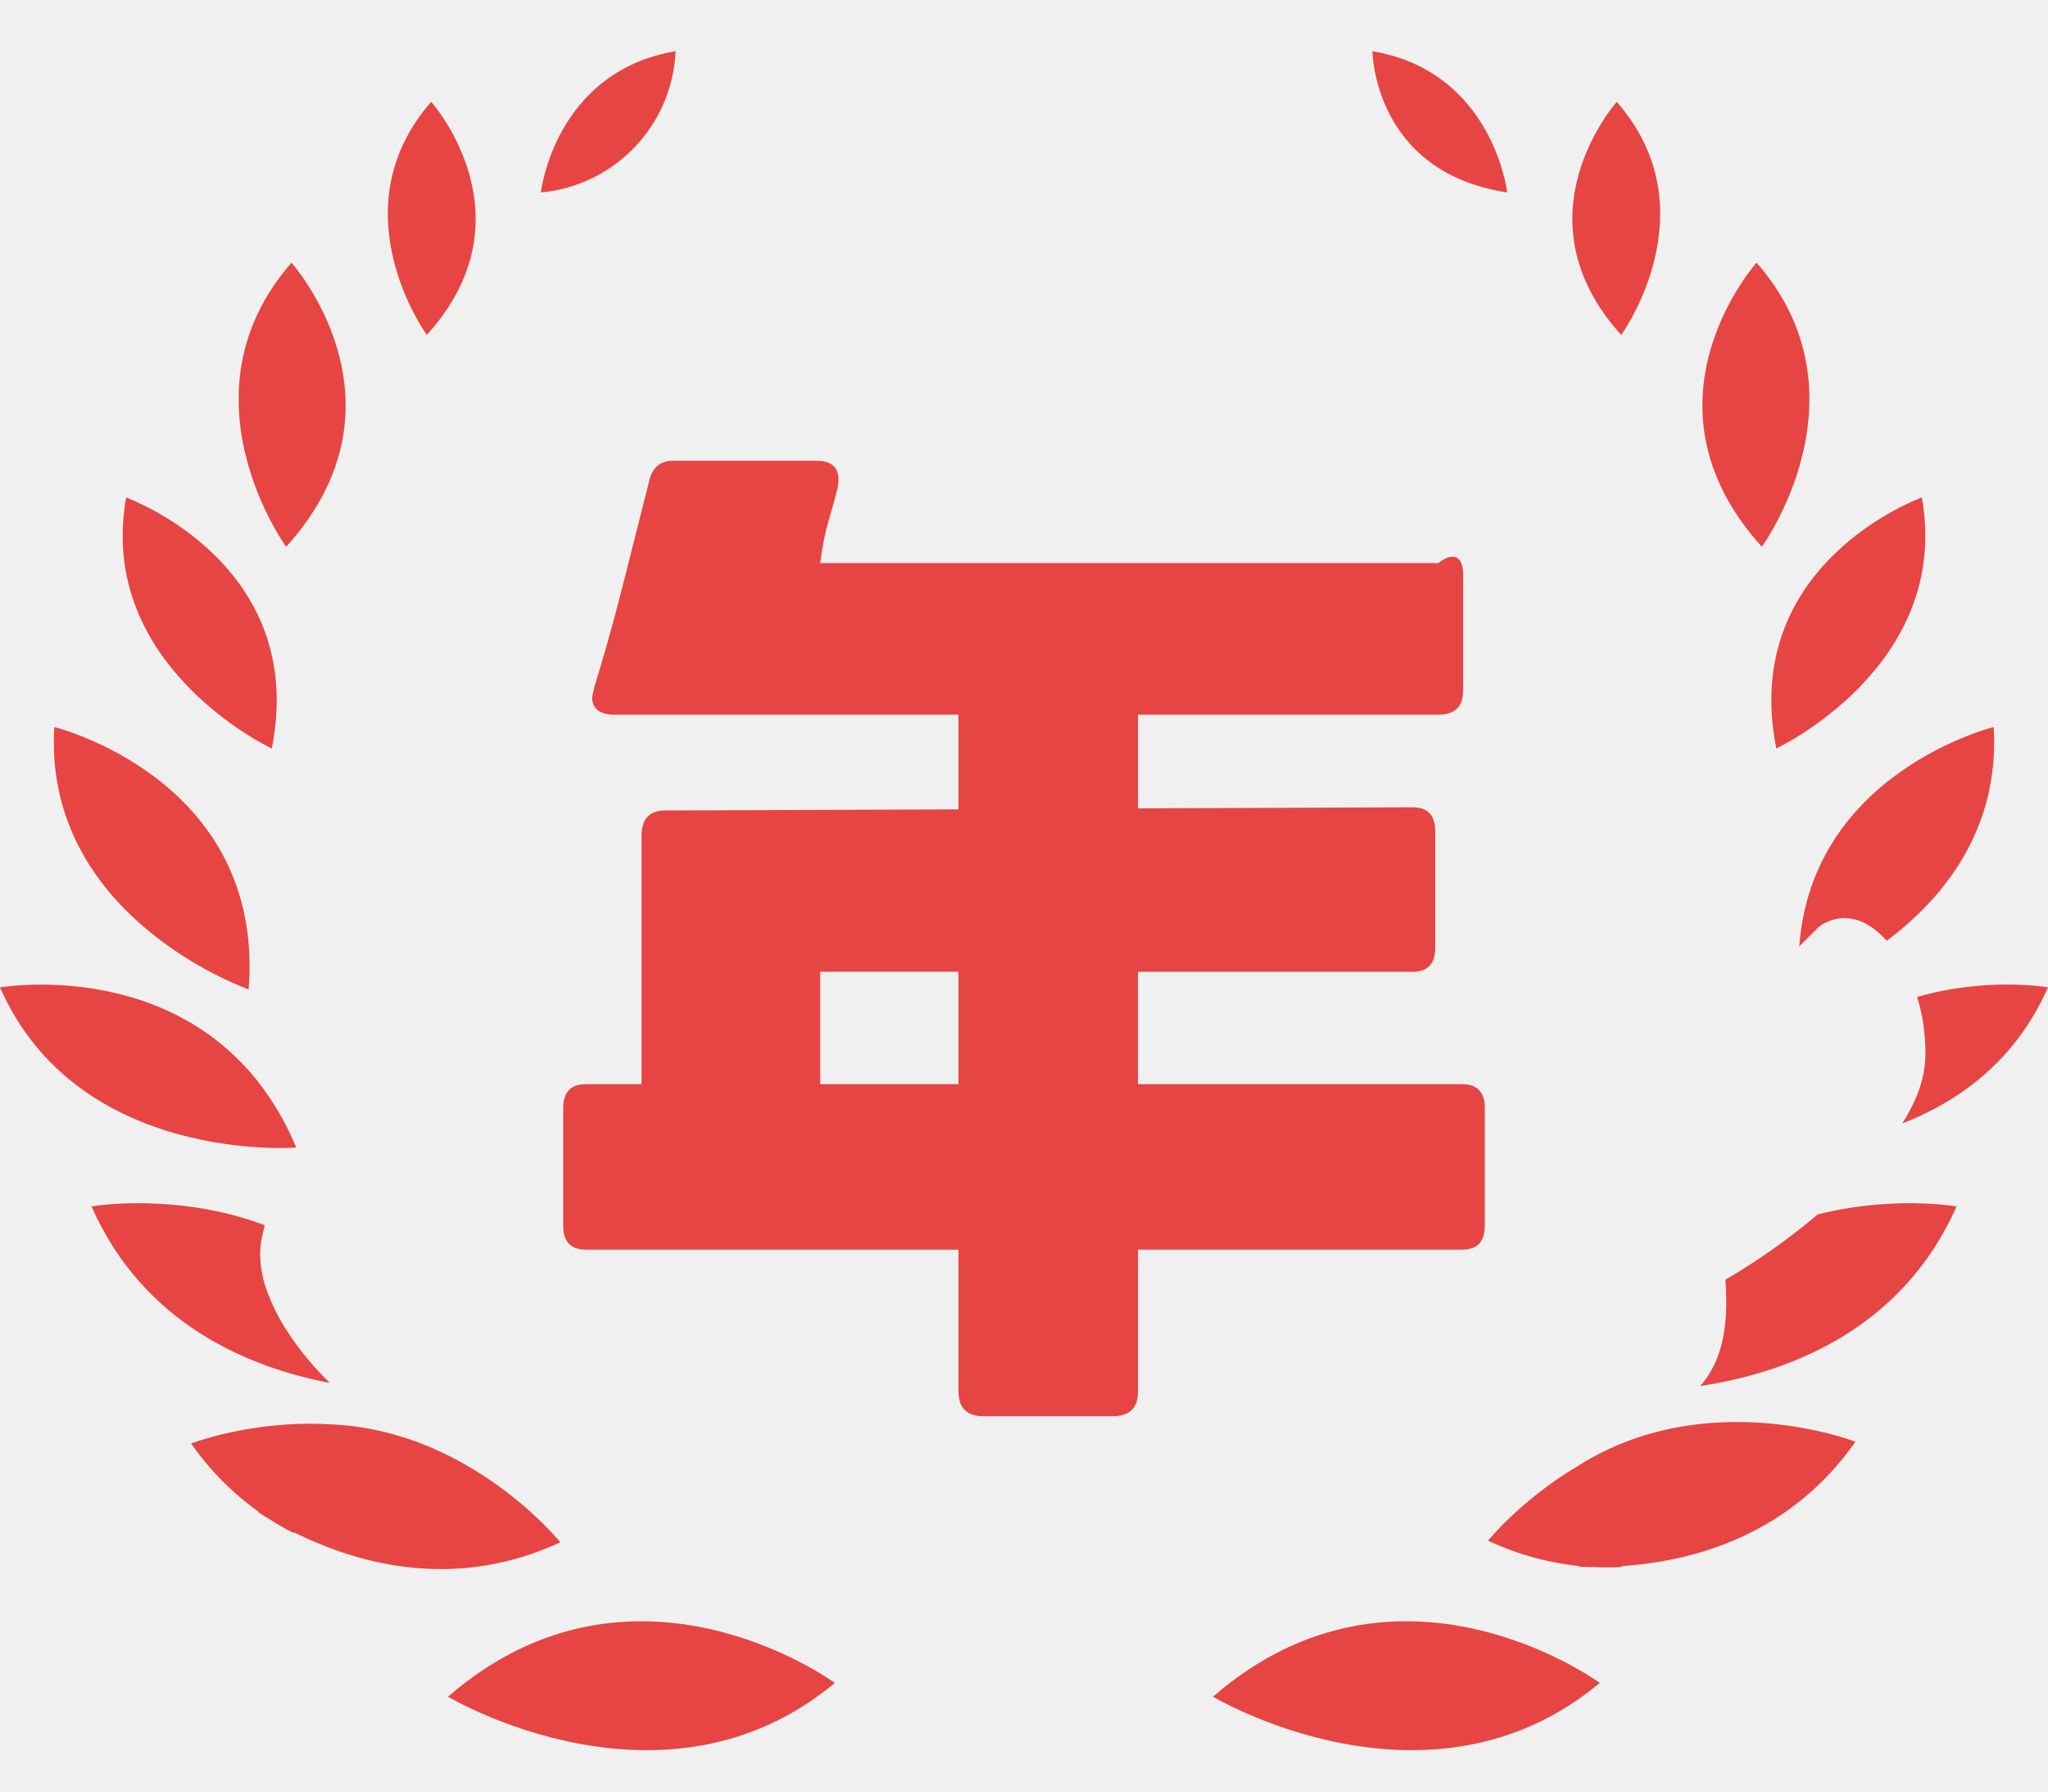
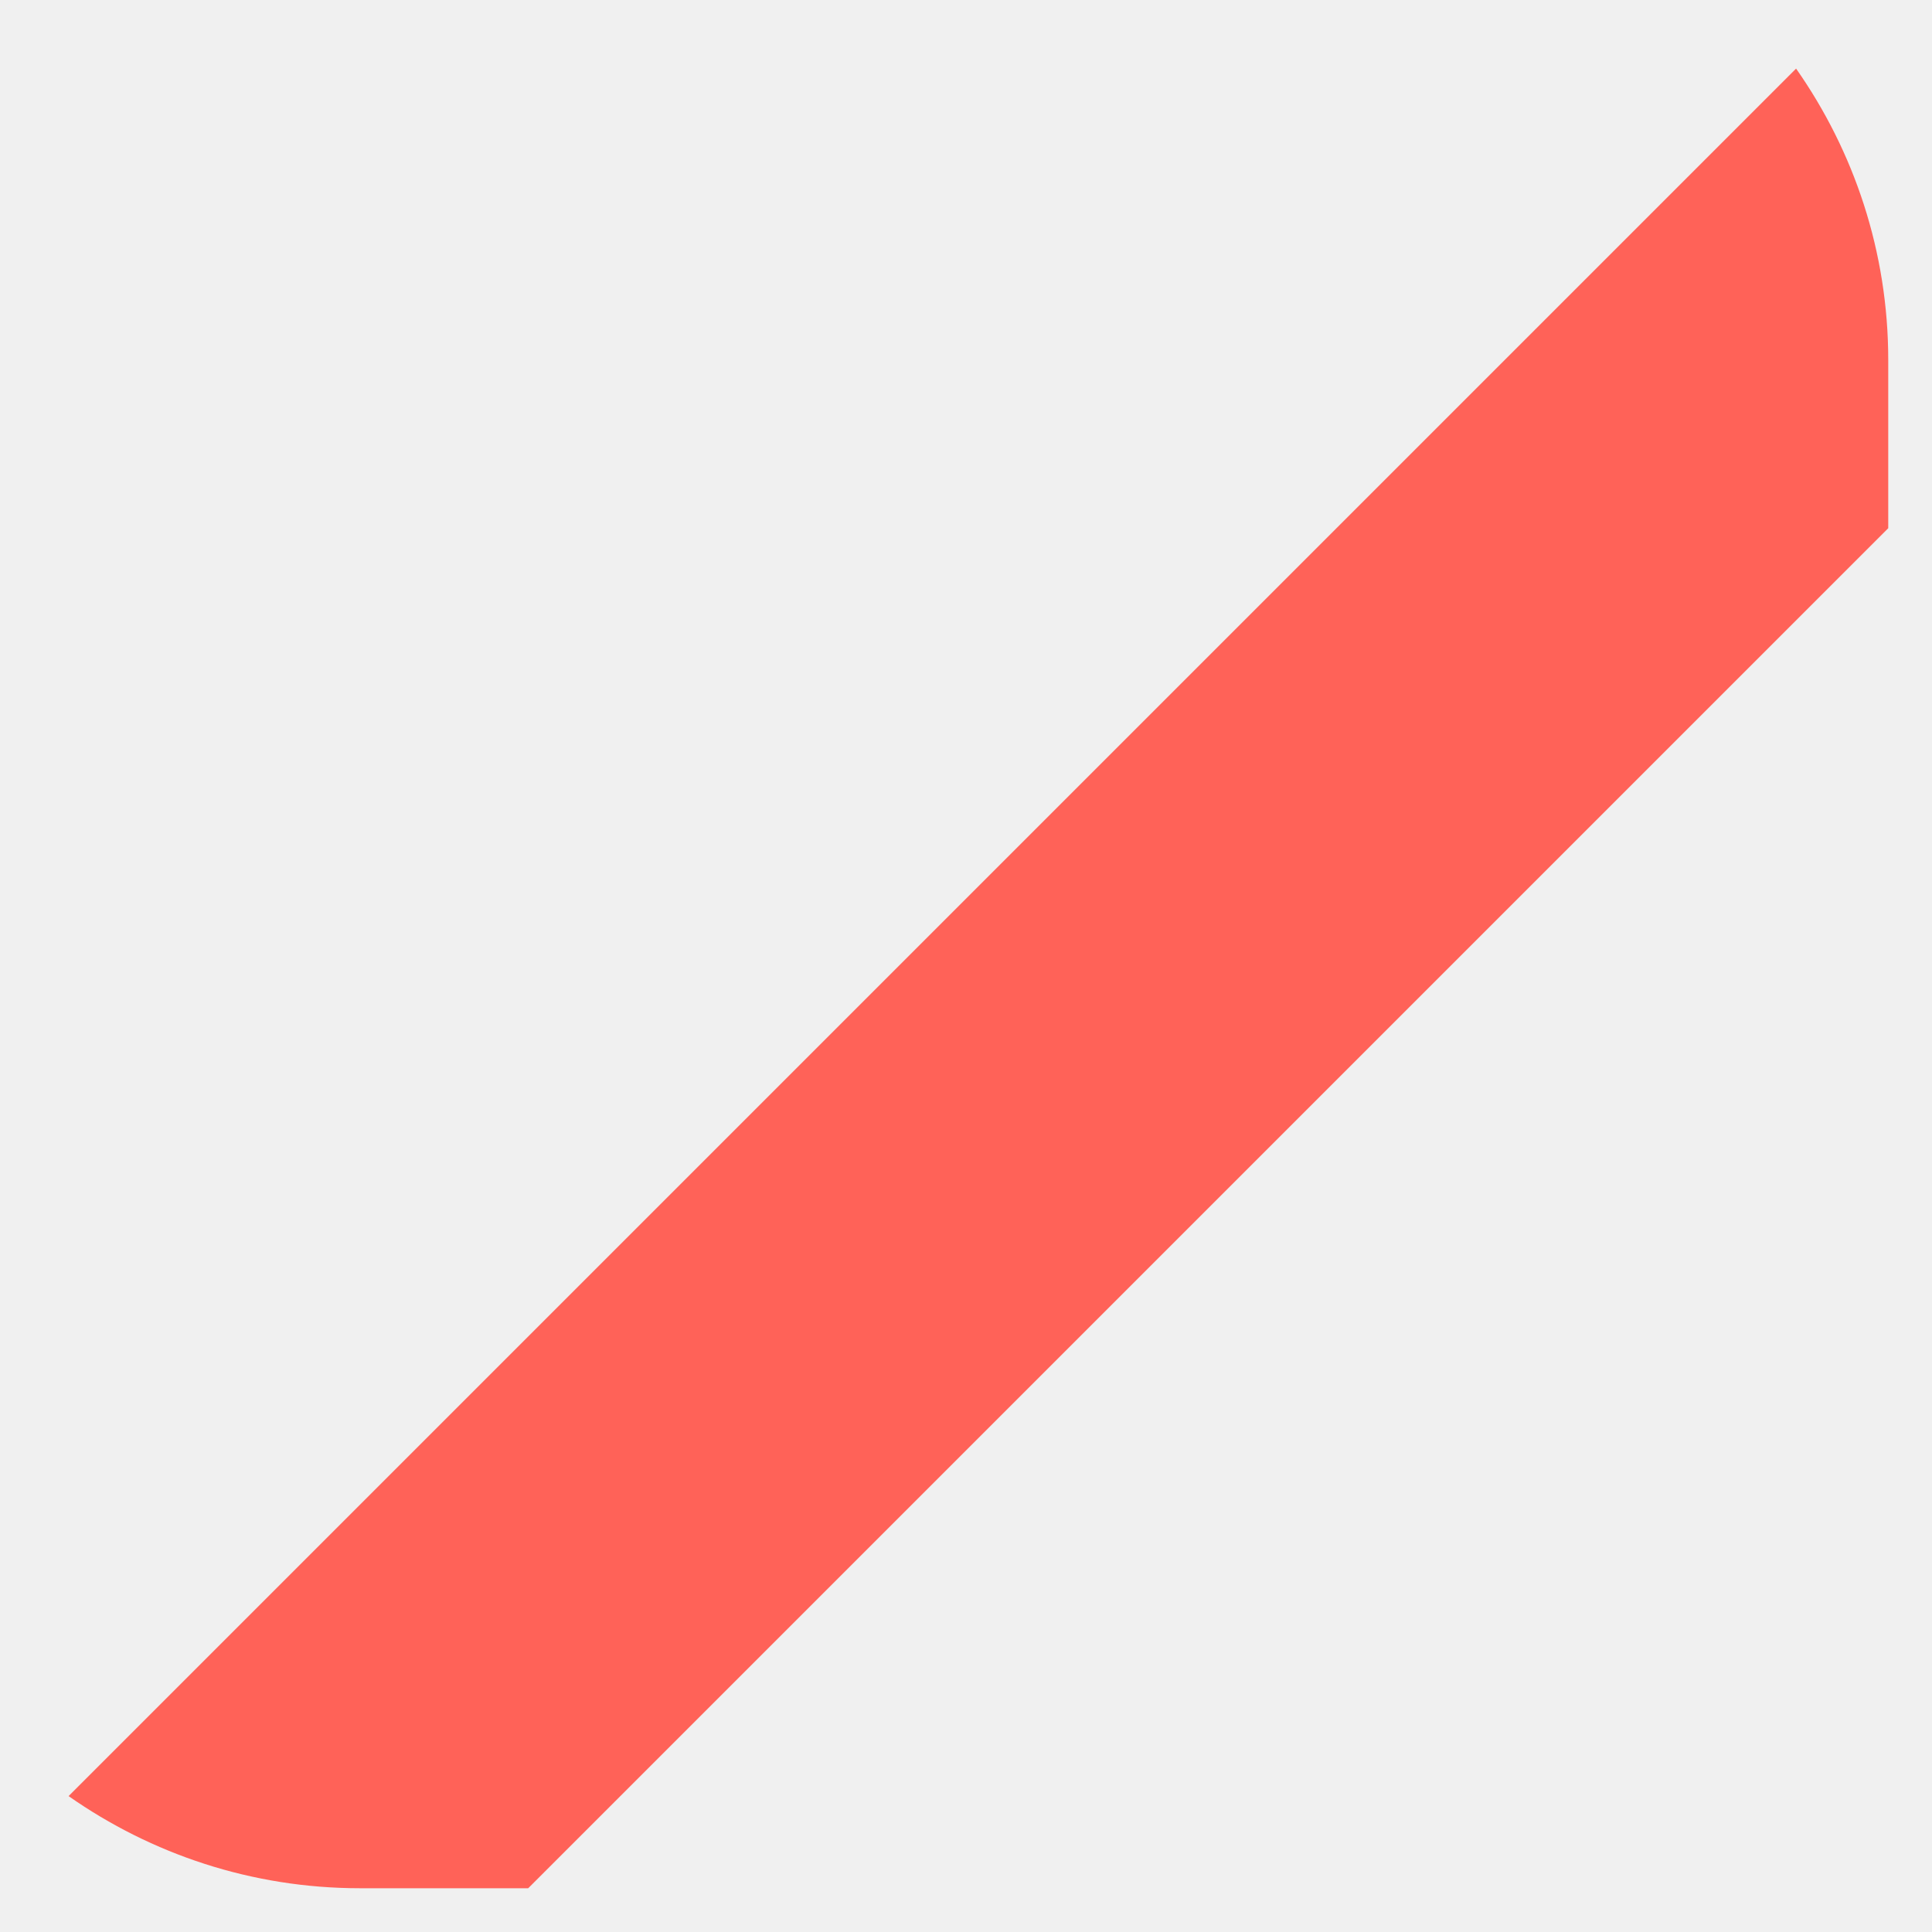
- <svg xmlns="http://www.w3.org/2000/svg" version="1.1" width="40px" height="35px">
+ <svg xmlns="http://www.w3.org/2000/svg" version="1.1" width="20px" height="20px">
  <defs>
    <pattern id="BGPattern" patternUnits="userSpaceOnUse" alignment="0 0" imageRepeat="None" />
-     <mask fill="white" id="Clip284">
-       <path d="M 26.805 1  C 26.805 1  26.821 3.362  29.438 3.76  C 29.438 3.76  29.166 1.4  26.805 1  Z M 37.536 9.718  C 37.536 9.718  33.97 10.993  34.693 14.622  C 34.693 14.622  38.127 13.015  37.536 9.718  Z M 38.94 14.203  C 38.94 14.203  35.394 15.076  35.142 18.488  L 35.531 18.101  C 35.676 17.992  35.854 17.934  36.035 17.937  C 36.258 17.937  36.473 18.031  36.694 18.222  C 36.748 18.27  36.799 18.322  36.85 18.378  C 37.914 17.582  39.061 16.241  38.94 14.203  Z M 34.411 10.681  C 34.411 10.681  36.568 7.718  34.308 5.131  C 34.308 5.131  31.86 7.862  34.411 10.681  Z M 31.664 6.543  C 31.664 6.543  33.432 4.113  31.578 1.99  C 31.578 1.99  29.569 4.231  31.664 6.543  Z M 10.563 3.76  C 12.007 3.628  13.132 2.449  13.195 1  C 10.832 1.4  10.563 3.76  10.563 3.76  Z M 40 19.288  C 40 19.288  38.803 19.08  37.442 19.478  C 37.453 19.508  37.462 19.536  37.471 19.567  C 37.561 19.876  37.606 20.22  37.606 20.59  C 37.606 20.917  37.521 21.256  37.351 21.597  C 37.291 21.717  37.226 21.833  37.154 21.947  C 38.24 21.525  39.36 20.742  40 19.288  Z M 31.245 32.877  C 31.245 32.877  27.32 29.996  23.691 33.146  C 23.691 33.146  27.904 35.667  31.245 32.877  Z M 16.305 32.877  C 16.305 32.877  12.38 29.996  8.75 33.146  C 8.75 33.146  12.963 35.667  16.305 32.877  Z M 31.026 30.613  L 31.026 30.612  L 30.824 30.608  L 30.865 30.596  C 30.24 30.533  29.631 30.365  29.063 30.098  C 29.063 30.098  29.701 29.303  30.809 28.645  C 33.334 27.035  36.24 28.165  36.24 28.165  C 34.984 29.95  33.168 30.493  31.675 30.595  L 31.67 30.613  C 31.486 30.623  31.301 30.623  31.116 30.613  L 31.026 30.613  Z M 5.064 29.543  C 4.546 29.175  4.096 28.721  3.733 28.2  C 3.733 28.2  4.924 27.736  6.446 27.825  C 7.005 27.846  7.521 27.956  7.991 28.115  C 8.209 28.187  8.426 28.275  8.644 28.381  C 10.09 29.066  10.944 30.13  10.944 30.13  C 8.949 31.055  7.09 30.603  5.745 29.936  L 5.733 29.948  C 5.562 29.861  5.396 29.765  5.235 29.661  C 5.166 29.621  5.099 29.579  5.031 29.537  L 5.064 29.543  Z M 38.213 23.568  C 38.213 23.568  36.969 23.352  35.502 23.725  C 34.939 24.201  34.336 24.628  33.699 25  L 33.701 25.037  C 33.711 25.171  33.716 25.3  33.716 25.42  C 33.716 25.751  33.685 26.031  33.62 26.275  C 33.562 26.509  33.461 26.732  33.324 26.931  C 33.286 26.981  33.248 27.031  33.205 27.077  C 34.792 26.84  37.116 26.058  38.213 23.568  Z M 6.441 27.016  C 6.312 26.891  6.191 26.761  6.074 26.626  C 5.897 26.422  5.736 26.206  5.591 25.978  C 5.449 25.756  5.33 25.52  5.235 25.275  C 5.137 25.03  5.085 24.769  5.081 24.506  C 5.081 24.33  5.114 24.14  5.172 23.936  C 3.435 23.281  1.787 23.568  1.787 23.568  C 2.805 25.88  4.877 26.718  6.441 27.016  Z M 8.422 1.99  L 8.422 1.988  C 6.567 4.113  8.336 6.543  8.336 6.543  C 10.431 4.231  8.422 1.99  8.422 1.99  Z M 5.786 22.418  C 5.786 22.418  1.527 22.756  0 19.29  C 0 19.29  4.171 18.56  5.786 22.418  Z M 1.06 14.202  L 1.06 14.203  C 1.06 14.203  5.18 15.216  4.856 19.328  L 4.816 19.313  C 4.397 19.155  0.85 17.711  1.06 14.202  Z M 5.308 14.623  C 5.308 14.623  1.873 13.016  2.464 9.72  C 2.464 9.72  6.03 10.995  5.308 14.623  Z M 5.589 10.682  C 5.589 10.682  3.433 7.72  5.693 5.132  C 5.693 5.132  8.14 7.863  5.589 10.682  Z M 29 21.648  L 29 23.946  C 29 24.258  28.853 24.413  28.556 24.413  L 22.227 24.413  L 22.227 27.178  C 22.227 27.503  22.065 27.666  21.744 27.666  L 19.204 27.666  C 18.881 27.666  18.72 27.503  18.72 27.178  L 18.72 24.413  L 11.444 24.413  C 11.147 24.413  11 24.257  11 23.946  L 11 21.648  C 11 21.336  11.147 21.18  11.444 21.18  L 12.531 21.18  L 12.531 16.321  C 12.531 15.996  12.686 15.833  12.995 15.833  L 18.72 15.812  L 18.72 13.962  L 12.007 13.962  C 11.712 13.962  11.565 13.846  11.565 13.616  L 11.605 13.433  C 11.792 12.823  11.971 12.19  12.139 11.532  C 12.306 10.875  12.485 10.172  12.672 9.427  C 12.726 9.142  12.887 9  13.156 9  L 15.939 9  C 16.289 9  16.429 9.176  16.361 9.528  C 16.321 9.691  16.271 9.875  16.211 10.078  C 16.15 10.281  16.086 10.505  16.019 11  L 28.094 11  C 28.415 10.748  28.576 10.905  28.576 11.216  L 28.576 13.493  C 28.576 13.806  28.415 13.962  28.093 13.962  L 22.227 13.962  L 22.227 15.792  L 27.59 15.771  C 27.885 15.771  28.032 15.927  28.032 16.238  L 28.032 18.516  C 28.032 18.828  27.885 18.985  27.589 18.985  L 22.226 18.985  L 22.226 21.18  L 28.556 21.18  C 28.852 21.18  29 21.336  29 21.648  Z M 18.72 18.985  L 18.72 18.983  L 16.02 18.983  L 16.02 21.18  L 18.72 21.18  L 18.72 18.985  Z " fill-rule="evenodd" />
+     <mask fill="white" id="Clip3244">
+       <path d="M 19.547 5.468  L 19.547 3.727  C 19.547 2.606  19.193 1.566  18.593 0.71  L 0.71 18.593  C 1.566 19.193  2.606 19.547  3.727 19.547  L 5.468 19.547  L 19.547 5.468  Z " fill-rule="evenodd" />
    </mask>
  </defs>
-   <g transform="matrix(1 0 0 1 -160 -922 )">
-     <path d="M 26.805 1  C 26.805 1  26.821 3.362  29.438 3.76  C 29.438 3.76  29.166 1.4  26.805 1  Z M 37.536 9.718  C 37.536 9.718  33.97 10.993  34.693 14.622  C 34.693 14.622  38.127 13.015  37.536 9.718  Z M 38.94 14.203  C 38.94 14.203  35.394 15.076  35.142 18.488  L 35.531 18.101  C 35.676 17.992  35.854 17.934  36.035 17.937  C 36.258 17.937  36.473 18.031  36.694 18.222  C 36.748 18.27  36.799 18.322  36.85 18.378  C 37.914 17.582  39.061 16.241  38.94 14.203  Z M 34.411 10.681  C 34.411 10.681  36.568 7.718  34.308 5.131  C 34.308 5.131  31.86 7.862  34.411 10.681  Z M 31.664 6.543  C 31.664 6.543  33.432 4.113  31.578 1.99  C 31.578 1.99  29.569 4.231  31.664 6.543  Z M 10.563 3.76  C 12.007 3.628  13.132 2.449  13.195 1  C 10.832 1.4  10.563 3.76  10.563 3.76  Z M 40 19.288  C 40 19.288  38.803 19.08  37.442 19.478  C 37.453 19.508  37.462 19.536  37.471 19.567  C 37.561 19.876  37.606 20.22  37.606 20.59  C 37.606 20.917  37.521 21.256  37.351 21.597  C 37.291 21.717  37.226 21.833  37.154 21.947  C 38.24 21.525  39.36 20.742  40 19.288  Z M 31.245 32.877  C 31.245 32.877  27.32 29.996  23.691 33.146  C 23.691 33.146  27.904 35.667  31.245 32.877  Z M 16.305 32.877  C 16.305 32.877  12.38 29.996  8.75 33.146  C 8.75 33.146  12.963 35.667  16.305 32.877  Z M 31.026 30.613  L 31.026 30.612  L 30.824 30.608  L 30.865 30.596  C 30.24 30.533  29.631 30.365  29.063 30.098  C 29.063 30.098  29.701 29.303  30.809 28.645  C 33.334 27.035  36.24 28.165  36.24 28.165  C 34.984 29.95  33.168 30.493  31.675 30.595  L 31.67 30.613  C 31.486 30.623  31.301 30.623  31.116 30.613  L 31.026 30.613  Z M 5.064 29.543  C 4.546 29.175  4.096 28.721  3.733 28.2  C 3.733 28.2  4.924 27.736  6.446 27.825  C 7.005 27.846  7.521 27.956  7.991 28.115  C 8.209 28.187  8.426 28.275  8.644 28.381  C 10.09 29.066  10.944 30.13  10.944 30.13  C 8.949 31.055  7.09 30.603  5.745 29.936  L 5.733 29.948  C 5.562 29.861  5.396 29.765  5.235 29.661  C 5.166 29.621  5.099 29.579  5.031 29.537  L 5.064 29.543  Z M 38.213 23.568  C 38.213 23.568  36.969 23.352  35.502 23.725  C 34.939 24.201  34.336 24.628  33.699 25  L 33.701 25.037  C 33.711 25.171  33.716 25.3  33.716 25.42  C 33.716 25.751  33.685 26.031  33.62 26.275  C 33.562 26.509  33.461 26.732  33.324 26.931  C 33.286 26.981  33.248 27.031  33.205 27.077  C 34.792 26.84  37.116 26.058  38.213 23.568  Z M 6.441 27.016  C 6.312 26.891  6.191 26.761  6.074 26.626  C 5.897 26.422  5.736 26.206  5.591 25.978  C 5.449 25.756  5.33 25.52  5.235 25.275  C 5.137 25.03  5.085 24.769  5.081 24.506  C 5.081 24.33  5.114 24.14  5.172 23.936  C 3.435 23.281  1.787 23.568  1.787 23.568  C 2.805 25.88  4.877 26.718  6.441 27.016  Z M 8.422 1.99  L 8.422 1.988  C 6.567 4.113  8.336 6.543  8.336 6.543  C 10.431 4.231  8.422 1.99  8.422 1.99  Z M 5.786 22.418  C 5.786 22.418  1.527 22.756  0 19.29  C 0 19.29  4.171 18.56  5.786 22.418  Z M 1.06 14.202  L 1.06 14.203  C 1.06 14.203  5.18 15.216  4.856 19.328  L 4.816 19.313  C 4.397 19.155  0.85 17.711  1.06 14.202  Z M 5.308 14.623  C 5.308 14.623  1.873 13.016  2.464 9.72  C 2.464 9.72  6.03 10.995  5.308 14.623  Z M 5.589 10.682  C 5.589 10.682  3.433 7.72  5.693 5.132  C 5.693 5.132  8.14 7.863  5.589 10.682  Z M 29 21.648  L 29 23.946  C 29 24.258  28.853 24.413  28.556 24.413  L 22.227 24.413  L 22.227 27.178  C 22.227 27.503  22.065 27.666  21.744 27.666  L 19.204 27.666  C 18.881 27.666  18.72 27.503  18.72 27.178  L 18.72 24.413  L 11.444 24.413  C 11.147 24.413  11 24.257  11 23.946  L 11 21.648  C 11 21.336  11.147 21.18  11.444 21.18  L 12.531 21.18  L 12.531 16.321  C 12.531 15.996  12.686 15.833  12.995 15.833  L 18.72 15.812  L 18.72 13.962  L 12.007 13.962  C 11.712 13.962  11.565 13.846  11.565 13.616  L 11.605 13.433  C 11.792 12.823  11.971 12.19  12.139 11.532  C 12.306 10.875  12.485 10.172  12.672 9.427  C 12.726 9.142  12.887 9  13.156 9  L 15.939 9  C 16.289 9  16.429 9.176  16.361 9.528  C 16.321 9.691  16.271 9.875  16.211 10.078  C 16.15 10.281  16.086 10.505  16.019 11  L 28.094 11  C 28.415 10.748  28.576 10.905  28.576 11.216  L 28.576 13.493  C 28.576 13.806  28.415 13.962  28.093 13.962  L 22.227 13.962  L 22.227 15.792  L 27.59 15.771  C 27.885 15.771  28.032 15.927  28.032 16.238  L 28.032 18.516  C 28.032 18.828  27.885 18.985  27.589 18.985  L 22.226 18.985  L 22.226 21.18  L 28.556 21.18  C 28.852 21.18  29 21.336  29 21.648  Z M 18.72 18.985  L 18.72 18.983  L 16.02 18.983  L 16.02 21.18  L 18.72 21.18  L 18.72 18.985  Z " fill-rule="nonzero" fill="rgba(230, 69, 67, 1)" stroke="none" transform="matrix(1 0 0 1 160 922 )" class="fill" />
-     <path d="M 26.805 1  C 26.805 1  26.821 3.362  29.438 3.76  C 29.438 3.76  29.166 1.4  26.805 1  Z " stroke-width="0" stroke-dasharray="0" stroke="rgba(255, 255, 255, 0)" fill="none" transform="matrix(1 0 0 1 160 922 )" class="stroke" mask="url(#Clip284)" />
-     <path d="M 37.536 9.718  C 37.536 9.718  33.97 10.993  34.693 14.622  C 34.693 14.622  38.127 13.015  37.536 9.718  Z " stroke-width="0" stroke-dasharray="0" stroke="rgba(255, 255, 255, 0)" fill="none" transform="matrix(1 0 0 1 160 922 )" class="stroke" mask="url(#Clip284)" />
-     <path d="M 38.94 14.203  C 38.94 14.203  35.394 15.076  35.142 18.488  L 35.531 18.101  C 35.676 17.992  35.854 17.934  36.035 17.937  C 36.258 17.937  36.473 18.031  36.694 18.222  C 36.748 18.27  36.799 18.322  36.85 18.378  C 37.914 17.582  39.061 16.241  38.94 14.203  Z " stroke-width="0" stroke-dasharray="0" stroke="rgba(255, 255, 255, 0)" fill="none" transform="matrix(1 0 0 1 160 922 )" class="stroke" mask="url(#Clip284)" />
-     <path d="M 34.411 10.681  C 34.411 10.681  36.568 7.718  34.308 5.131  C 34.308 5.131  31.86 7.862  34.411 10.681  Z " stroke-width="0" stroke-dasharray="0" stroke="rgba(255, 255, 255, 0)" fill="none" transform="matrix(1 0 0 1 160 922 )" class="stroke" mask="url(#Clip284)" />
-     <path d="M 31.664 6.543  C 31.664 6.543  33.432 4.113  31.578 1.99  C 31.578 1.99  29.569 4.231  31.664 6.543  Z " stroke-width="0" stroke-dasharray="0" stroke="rgba(255, 255, 255, 0)" fill="none" transform="matrix(1 0 0 1 160 922 )" class="stroke" mask="url(#Clip284)" />
-     <path d="M 10.563 3.76  C 12.007 3.628  13.132 2.449  13.195 1  C 10.832 1.4  10.563 3.76  10.563 3.76  Z " stroke-width="0" stroke-dasharray="0" stroke="rgba(255, 255, 255, 0)" fill="none" transform="matrix(1 0 0 1 160 922 )" class="stroke" mask="url(#Clip284)" />
-     <path d="M 40 19.288  C 40 19.288  38.803 19.08  37.442 19.478  C 37.453 19.508  37.462 19.536  37.471 19.567  C 37.561 19.876  37.606 20.22  37.606 20.59  C 37.606 20.917  37.521 21.256  37.351 21.597  C 37.291 21.717  37.226 21.833  37.154 21.947  C 38.24 21.525  39.36 20.742  40 19.288  Z " stroke-width="0" stroke-dasharray="0" stroke="rgba(255, 255, 255, 0)" fill="none" transform="matrix(1 0 0 1 160 922 )" class="stroke" mask="url(#Clip284)" />
-     <path d="M 31.245 32.877  C 31.245 32.877  27.32 29.996  23.691 33.146  C 23.691 33.146  27.904 35.667  31.245 32.877  Z " stroke-width="0" stroke-dasharray="0" stroke="rgba(255, 255, 255, 0)" fill="none" transform="matrix(1 0 0 1 160 922 )" class="stroke" mask="url(#Clip284)" />
-     <path d="M 16.305 32.877  C 16.305 32.877  12.38 29.996  8.75 33.146  C 8.75 33.146  12.963 35.667  16.305 32.877  Z " stroke-width="0" stroke-dasharray="0" stroke="rgba(255, 255, 255, 0)" fill="none" transform="matrix(1 0 0 1 160 922 )" class="stroke" mask="url(#Clip284)" />
-     <path d="M 31.026 30.613  L 31.026 30.612  L 30.824 30.608  L 30.865 30.596  C 30.24 30.533  29.631 30.365  29.063 30.098  C 29.063 30.098  29.701 29.303  30.809 28.645  C 33.334 27.035  36.24 28.165  36.24 28.165  C 34.984 29.95  33.168 30.493  31.675 30.595  L 31.67 30.613  C 31.486 30.623  31.301 30.623  31.116 30.613  L 31.026 30.613  Z " stroke-width="0" stroke-dasharray="0" stroke="rgba(255, 255, 255, 0)" fill="none" transform="matrix(1 0 0 1 160 922 )" class="stroke" mask="url(#Clip284)" />
-     <path d="M 5.064 29.543  C 4.546 29.175  4.096 28.721  3.733 28.2  C 3.733 28.2  4.924 27.736  6.446 27.825  C 7.005 27.846  7.521 27.956  7.991 28.115  C 8.209 28.187  8.426 28.275  8.644 28.381  C 10.09 29.066  10.944 30.13  10.944 30.13  C 8.949 31.055  7.09 30.603  5.745 29.936  L 5.733 29.948  C 5.562 29.861  5.396 29.765  5.235 29.661  C 5.166 29.621  5.099 29.579  5.031 29.537  L 5.064 29.543  Z " stroke-width="0" stroke-dasharray="0" stroke="rgba(255, 255, 255, 0)" fill="none" transform="matrix(1 0 0 1 160 922 )" class="stroke" mask="url(#Clip284)" />
-     <path d="M 38.213 23.568  C 38.213 23.568  36.969 23.352  35.502 23.725  C 34.939 24.201  34.336 24.628  33.699 25  L 33.701 25.037  C 33.711 25.171  33.716 25.3  33.716 25.42  C 33.716 25.751  33.685 26.031  33.62 26.275  C 33.562 26.509  33.461 26.732  33.324 26.931  C 33.286 26.981  33.248 27.031  33.205 27.077  C 34.792 26.84  37.116 26.058  38.213 23.568  Z " stroke-width="0" stroke-dasharray="0" stroke="rgba(255, 255, 255, 0)" fill="none" transform="matrix(1 0 0 1 160 922 )" class="stroke" mask="url(#Clip284)" />
-     <path d="M 6.441 27.016  C 6.312 26.891  6.191 26.761  6.074 26.626  C 5.897 26.422  5.736 26.206  5.591 25.978  C 5.449 25.756  5.33 25.52  5.235 25.275  C 5.137 25.03  5.085 24.769  5.081 24.506  C 5.081 24.33  5.114 24.14  5.172 23.936  C 3.435 23.281  1.787 23.568  1.787 23.568  C 2.805 25.88  4.877 26.718  6.441 27.016  Z " stroke-width="0" stroke-dasharray="0" stroke="rgba(255, 255, 255, 0)" fill="none" transform="matrix(1 0 0 1 160 922 )" class="stroke" mask="url(#Clip284)" />
-     <path d="M 8.422 1.99  L 8.422 1.988  C 6.567 4.113  8.336 6.543  8.336 6.543  C 10.431 4.231  8.422 1.99  8.422 1.99  Z " stroke-width="0" stroke-dasharray="0" stroke="rgba(255, 255, 255, 0)" fill="none" transform="matrix(1 0 0 1 160 922 )" class="stroke" mask="url(#Clip284)" />
-     <path d="M 5.786 22.418  C 5.786 22.418  1.527 22.756  0 19.29  C 0 19.29  4.171 18.56  5.786 22.418  Z " stroke-width="0" stroke-dasharray="0" stroke="rgba(255, 255, 255, 0)" fill="none" transform="matrix(1 0 0 1 160 922 )" class="stroke" mask="url(#Clip284)" />
-     <path d="M 1.06 14.202  L 1.06 14.203  C 1.06 14.203  5.18 15.216  4.856 19.328  L 4.816 19.313  C 4.397 19.155  0.85 17.711  1.06 14.202  Z " stroke-width="0" stroke-dasharray="0" stroke="rgba(255, 255, 255, 0)" fill="none" transform="matrix(1 0 0 1 160 922 )" class="stroke" mask="url(#Clip284)" />
-     <path d="M 5.308 14.623  C 5.308 14.623  1.873 13.016  2.464 9.72  C 2.464 9.72  6.03 10.995  5.308 14.623  Z " stroke-width="0" stroke-dasharray="0" stroke="rgba(255, 255, 255, 0)" fill="none" transform="matrix(1 0 0 1 160 922 )" class="stroke" mask="url(#Clip284)" />
-     <path d="M 5.589 10.682  C 5.589 10.682  3.433 7.72  5.693 5.132  C 5.693 5.132  8.14 7.863  5.589 10.682  Z " stroke-width="0" stroke-dasharray="0" stroke="rgba(255, 255, 255, 0)" fill="none" transform="matrix(1 0 0 1 160 922 )" class="stroke" mask="url(#Clip284)" />
-     <path d="M 29 21.648  L 29 23.946  C 29 24.258  28.853 24.413  28.556 24.413  L 22.227 24.413  L 22.227 27.178  C 22.227 27.503  22.065 27.666  21.744 27.666  L 19.204 27.666  C 18.881 27.666  18.72 27.503  18.72 27.178  L 18.72 24.413  L 11.444 24.413  C 11.147 24.413  11 24.257  11 23.946  L 11 21.648  C 11 21.336  11.147 21.18  11.444 21.18  L 12.531 21.18  L 12.531 16.321  C 12.531 15.996  12.686 15.833  12.995 15.833  L 18.72 15.812  L 18.72 13.962  L 12.007 13.962  C 11.712 13.962  11.565 13.846  11.565 13.616  L 11.605 13.433  C 11.792 12.823  11.971 12.19  12.139 11.532  C 12.306 10.875  12.485 10.172  12.672 9.427  C 12.726 9.142  12.887 9  13.156 9  L 15.939 9  C 16.289 9  16.429 9.176  16.361 9.528  C 16.321 9.691  16.271 9.875  16.211 10.078  C 16.15 10.281  16.086 10.505  16.019 11  L 28.094 11  C 28.415 10.748  28.576 10.905  28.576 11.216  L 28.576 13.493  C 28.576 13.806  28.415 13.962  28.093 13.962  L 22.227 13.962  L 22.227 15.792  L 27.59 15.771  C 27.885 15.771  28.032 15.927  28.032 16.238  L 28.032 18.516  C 28.032 18.828  27.885 18.985  27.589 18.985  L 22.226 18.985  L 22.226 21.18  L 28.556 21.18  C 28.852 21.18  29 21.336  29 21.648  Z " stroke-width="0" stroke-dasharray="0" stroke="rgba(255, 255, 255, 0)" fill="none" transform="matrix(1 0 0 1 160 922 )" class="stroke" mask="url(#Clip284)" />
-     <path d="M 18.72 18.985  L 18.72 18.983  L 16.02 18.983  L 16.02 21.18  L 18.72 21.18  L 18.72 18.985  Z " stroke-width="0" stroke-dasharray="0" stroke="rgba(255, 255, 255, 0)" fill="none" transform="matrix(1 0 0 1 160 922 )" class="stroke" mask="url(#Clip284)" />
+   <g transform="matrix(1 0 0 1 -94 -1345 )">
+     <path d="M 19.547 5.468  L 19.547 3.727  C 19.547 2.606  19.193 1.566  18.593 0.71  L 0.71 18.593  C 1.566 19.193  2.606 19.547  3.727 19.547  L 5.468 19.547  L 19.547 5.468  Z " fill-rule="nonzero" fill="rgba(255, 98, 88, 1)" stroke="none" transform="matrix(1 0 0 1 94 1345 )" class="fill" />
+     <path d="M 19.547 5.468  L 19.547 3.727  C 19.547 2.606  19.193 1.566  18.593 0.71  L 0.71 18.593  C 1.566 19.193  2.606 19.547  3.727 19.547  L 5.468 19.547  L 19.547 5.468  Z " stroke-width="0" stroke-dasharray="0" stroke="rgba(255, 255, 255, 0)" fill="none" transform="matrix(1 0 0 1 94 1345 )" class="stroke" mask="url(#Clip3244)" />
  </g>
</svg>
